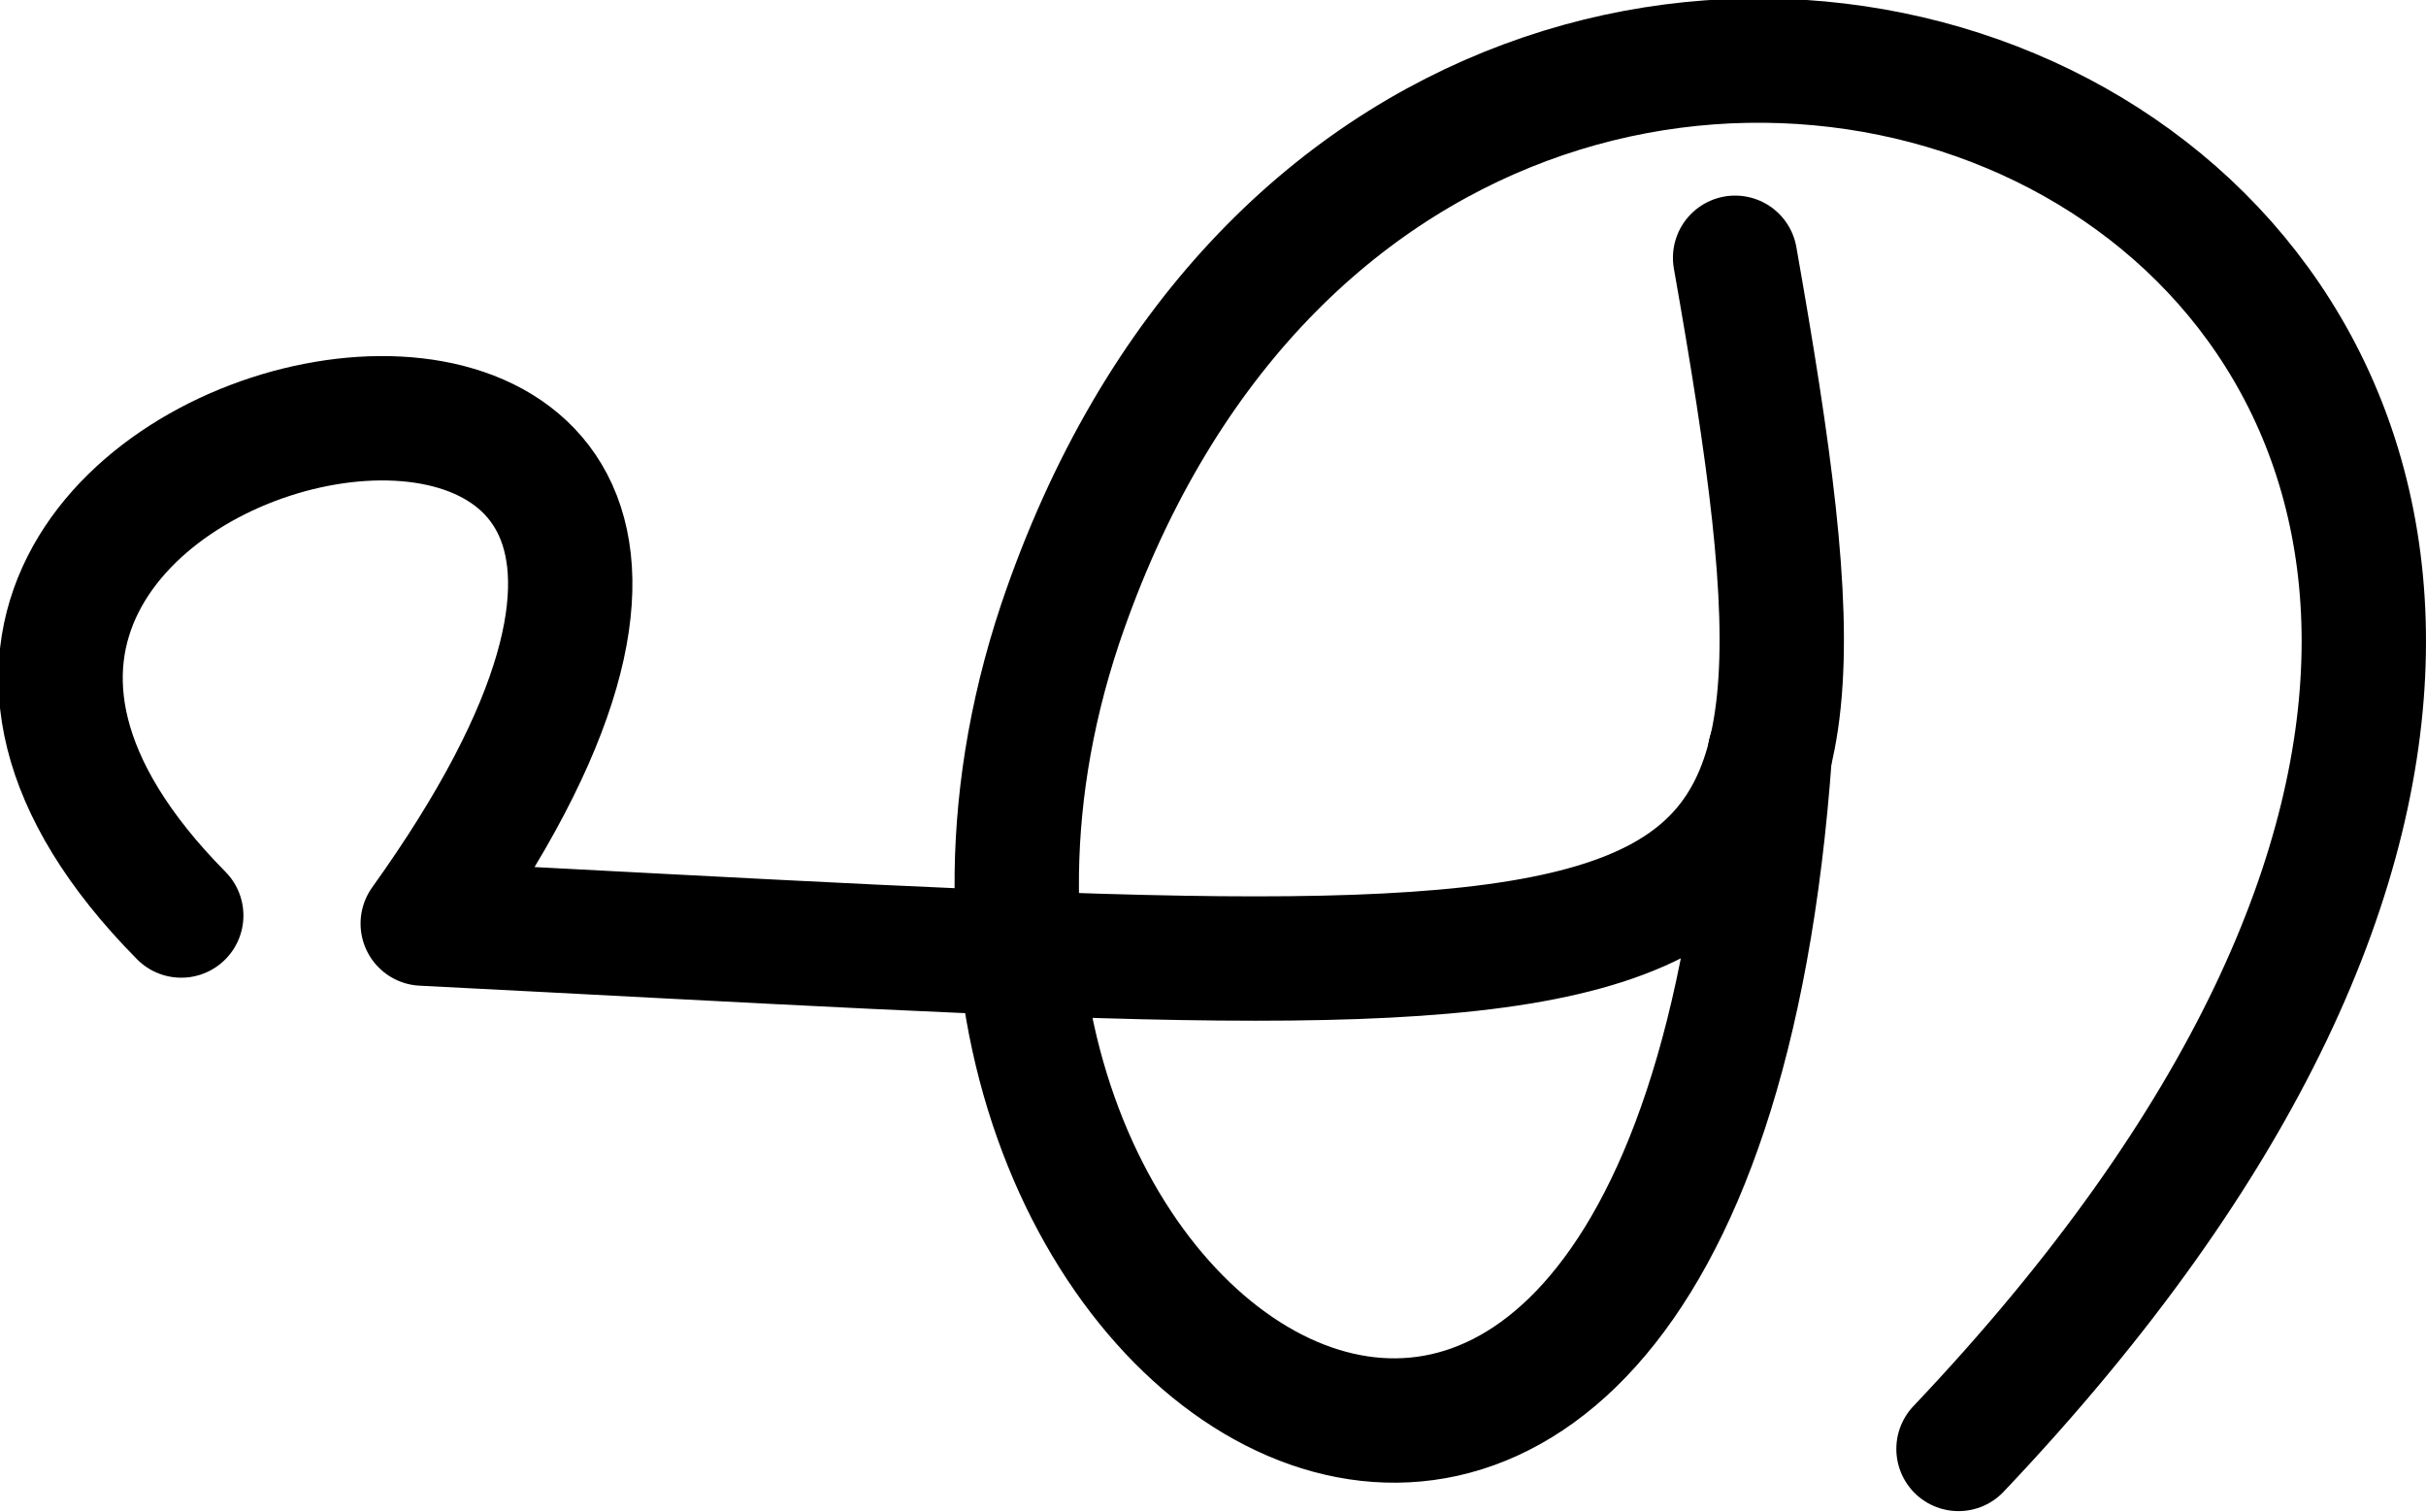
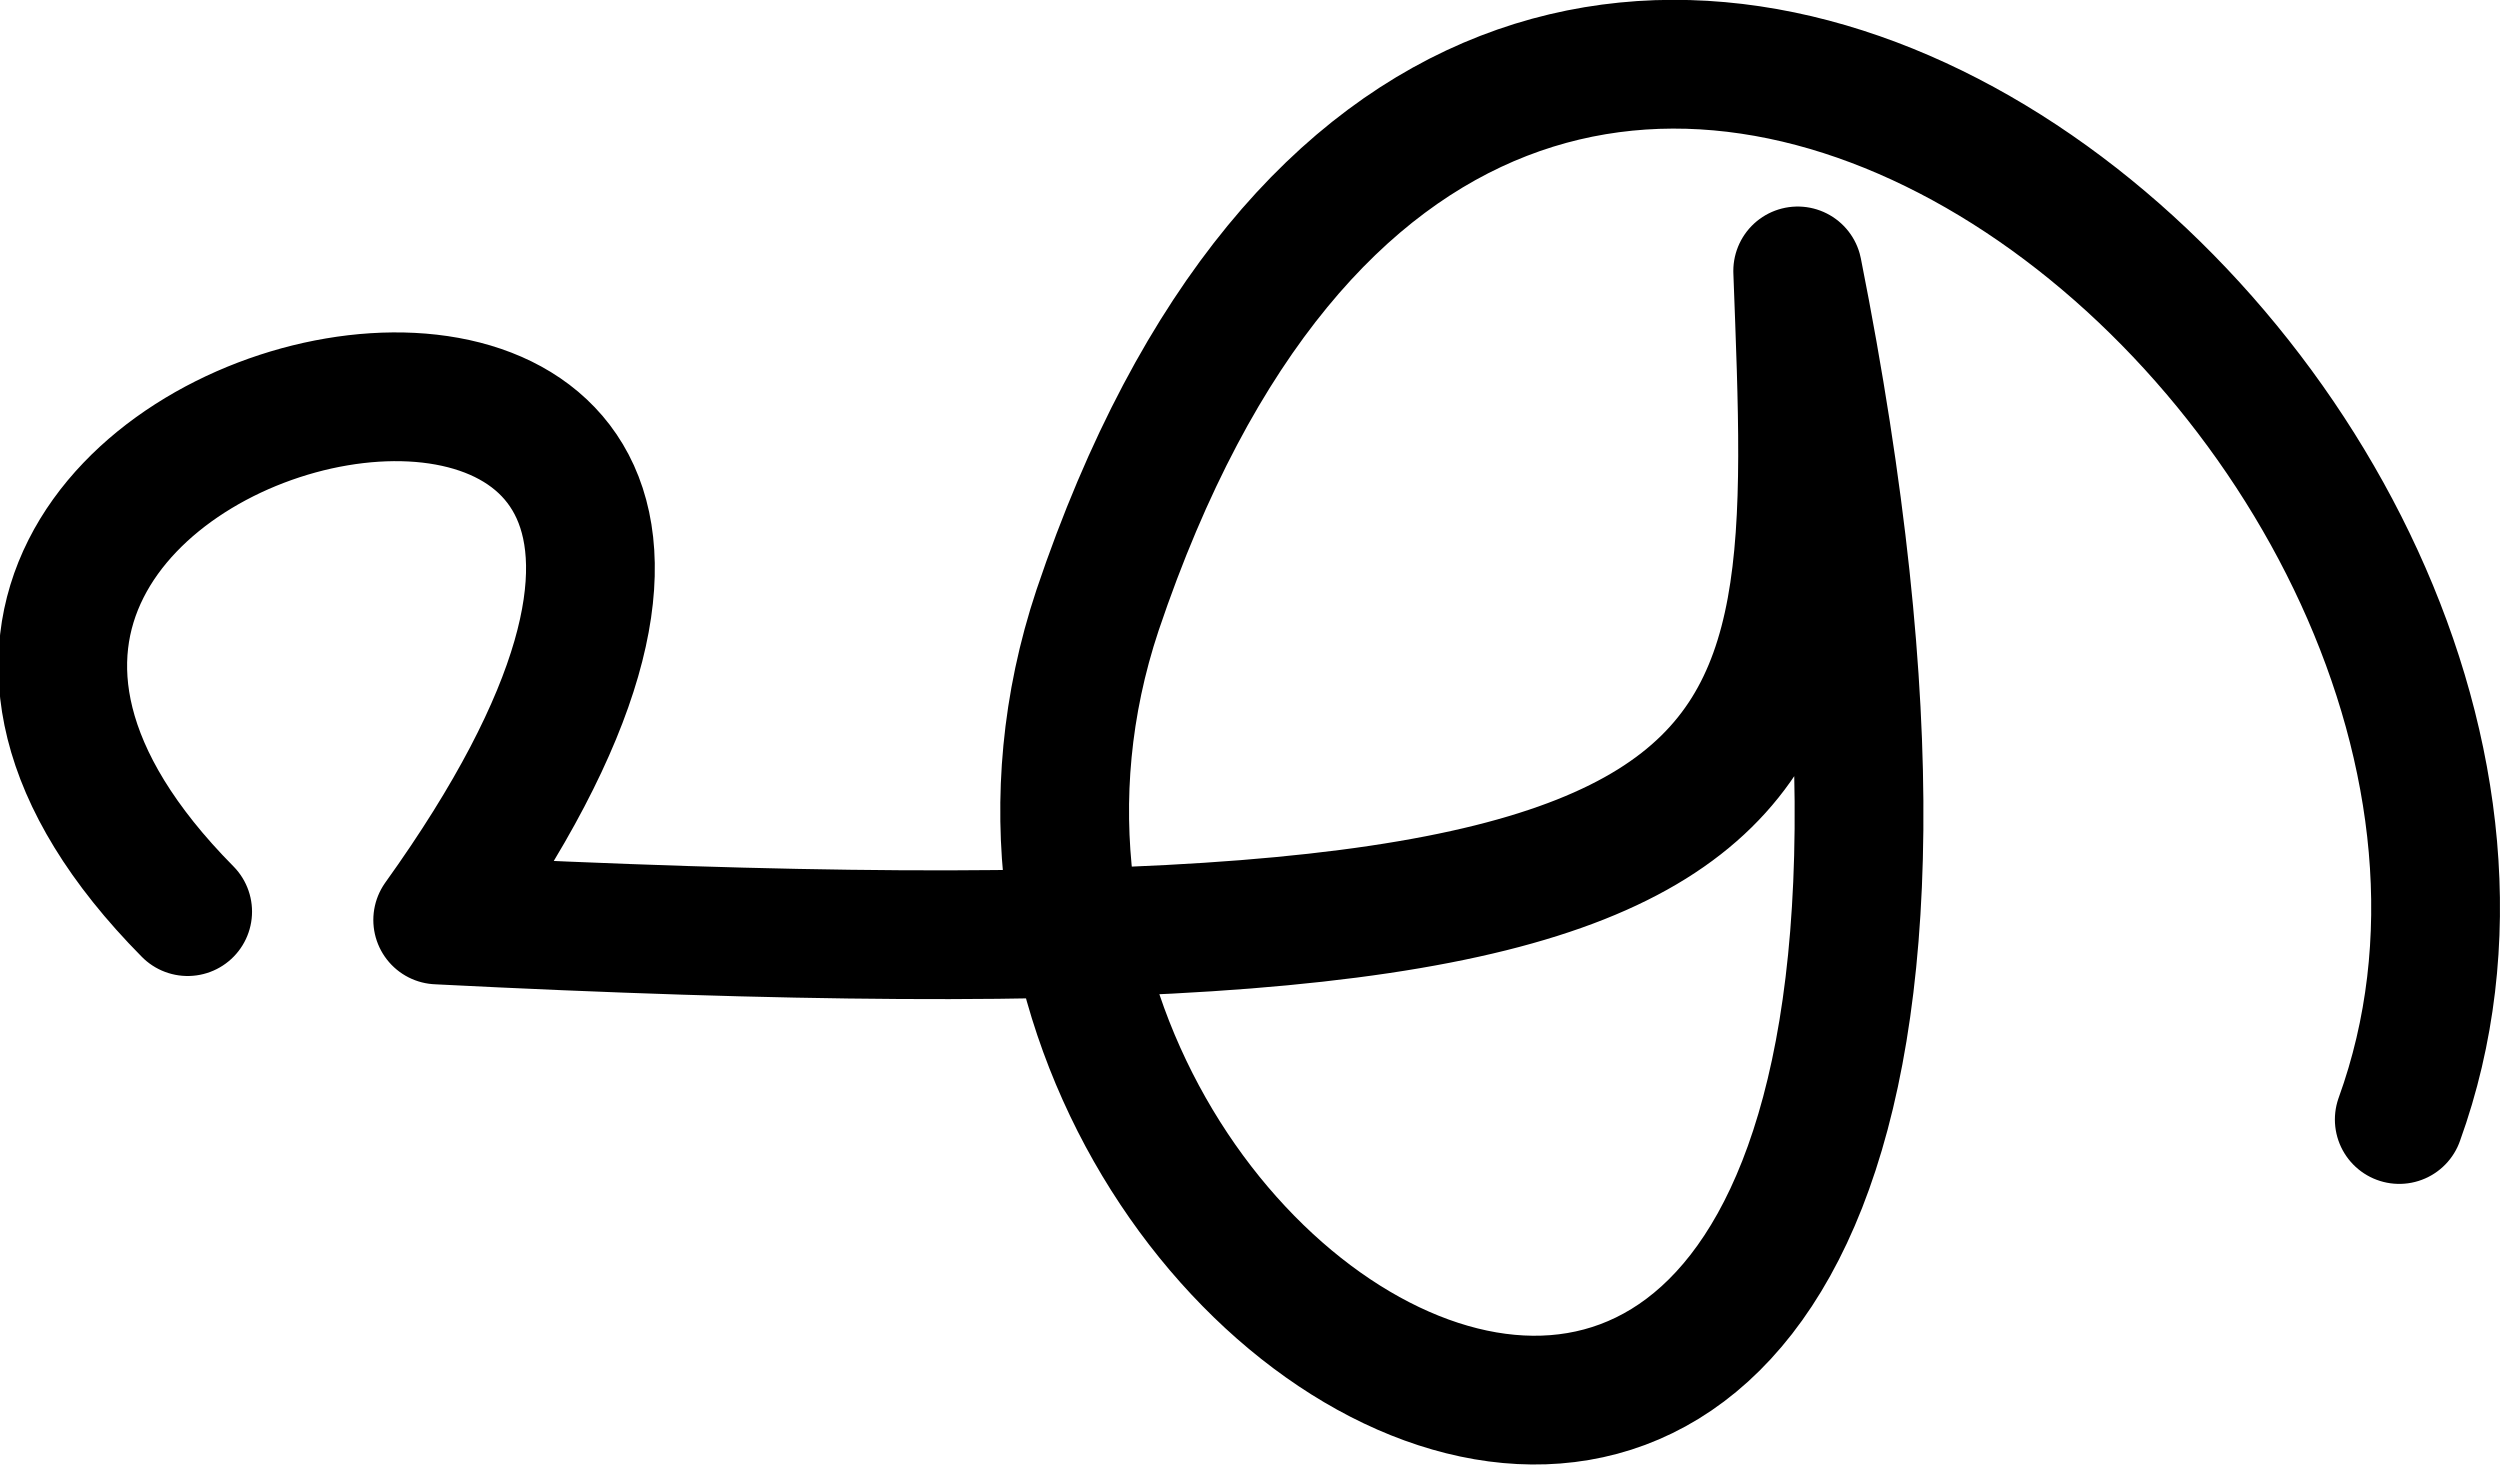
- <svg xmlns="http://www.w3.org/2000/svg" width="2536.209" height="1580.319">
-   <g fill="none" stroke="#000" stroke-width="130" stroke-linecap="round" stroke-linejoin="round">
-     <path d="M189.475 957.04c-537.54-543.574 854.46-831.574 252.46 8.426 1418 72 1516 120 1372-696" />
-     <path d="M1850.304 787.147c-86.369 1210.319-998.369 634.319-742.135-134.496 398.916-1183.61 2158.632-423.68 939.305 861.995" />
-   </g>
+ <svg xmlns="http://www.w3.org/2000/svg" width="2524.163" height="1478.535">
+   <path d="M189.475 920.436c-537.54-543.574 854.46-831.574 252.46 8.426 1418 72 1393.28-111.804 1373.14-655.328 357.926 1803.23-963.14 1111.328-706.906 342.513 398.916-1183.61 1572.304-198.694 1314.282 514.289" fill="none" stroke="#000" stroke-width="130" stroke-linecap="round" stroke-linejoin="round" />
</svg>
